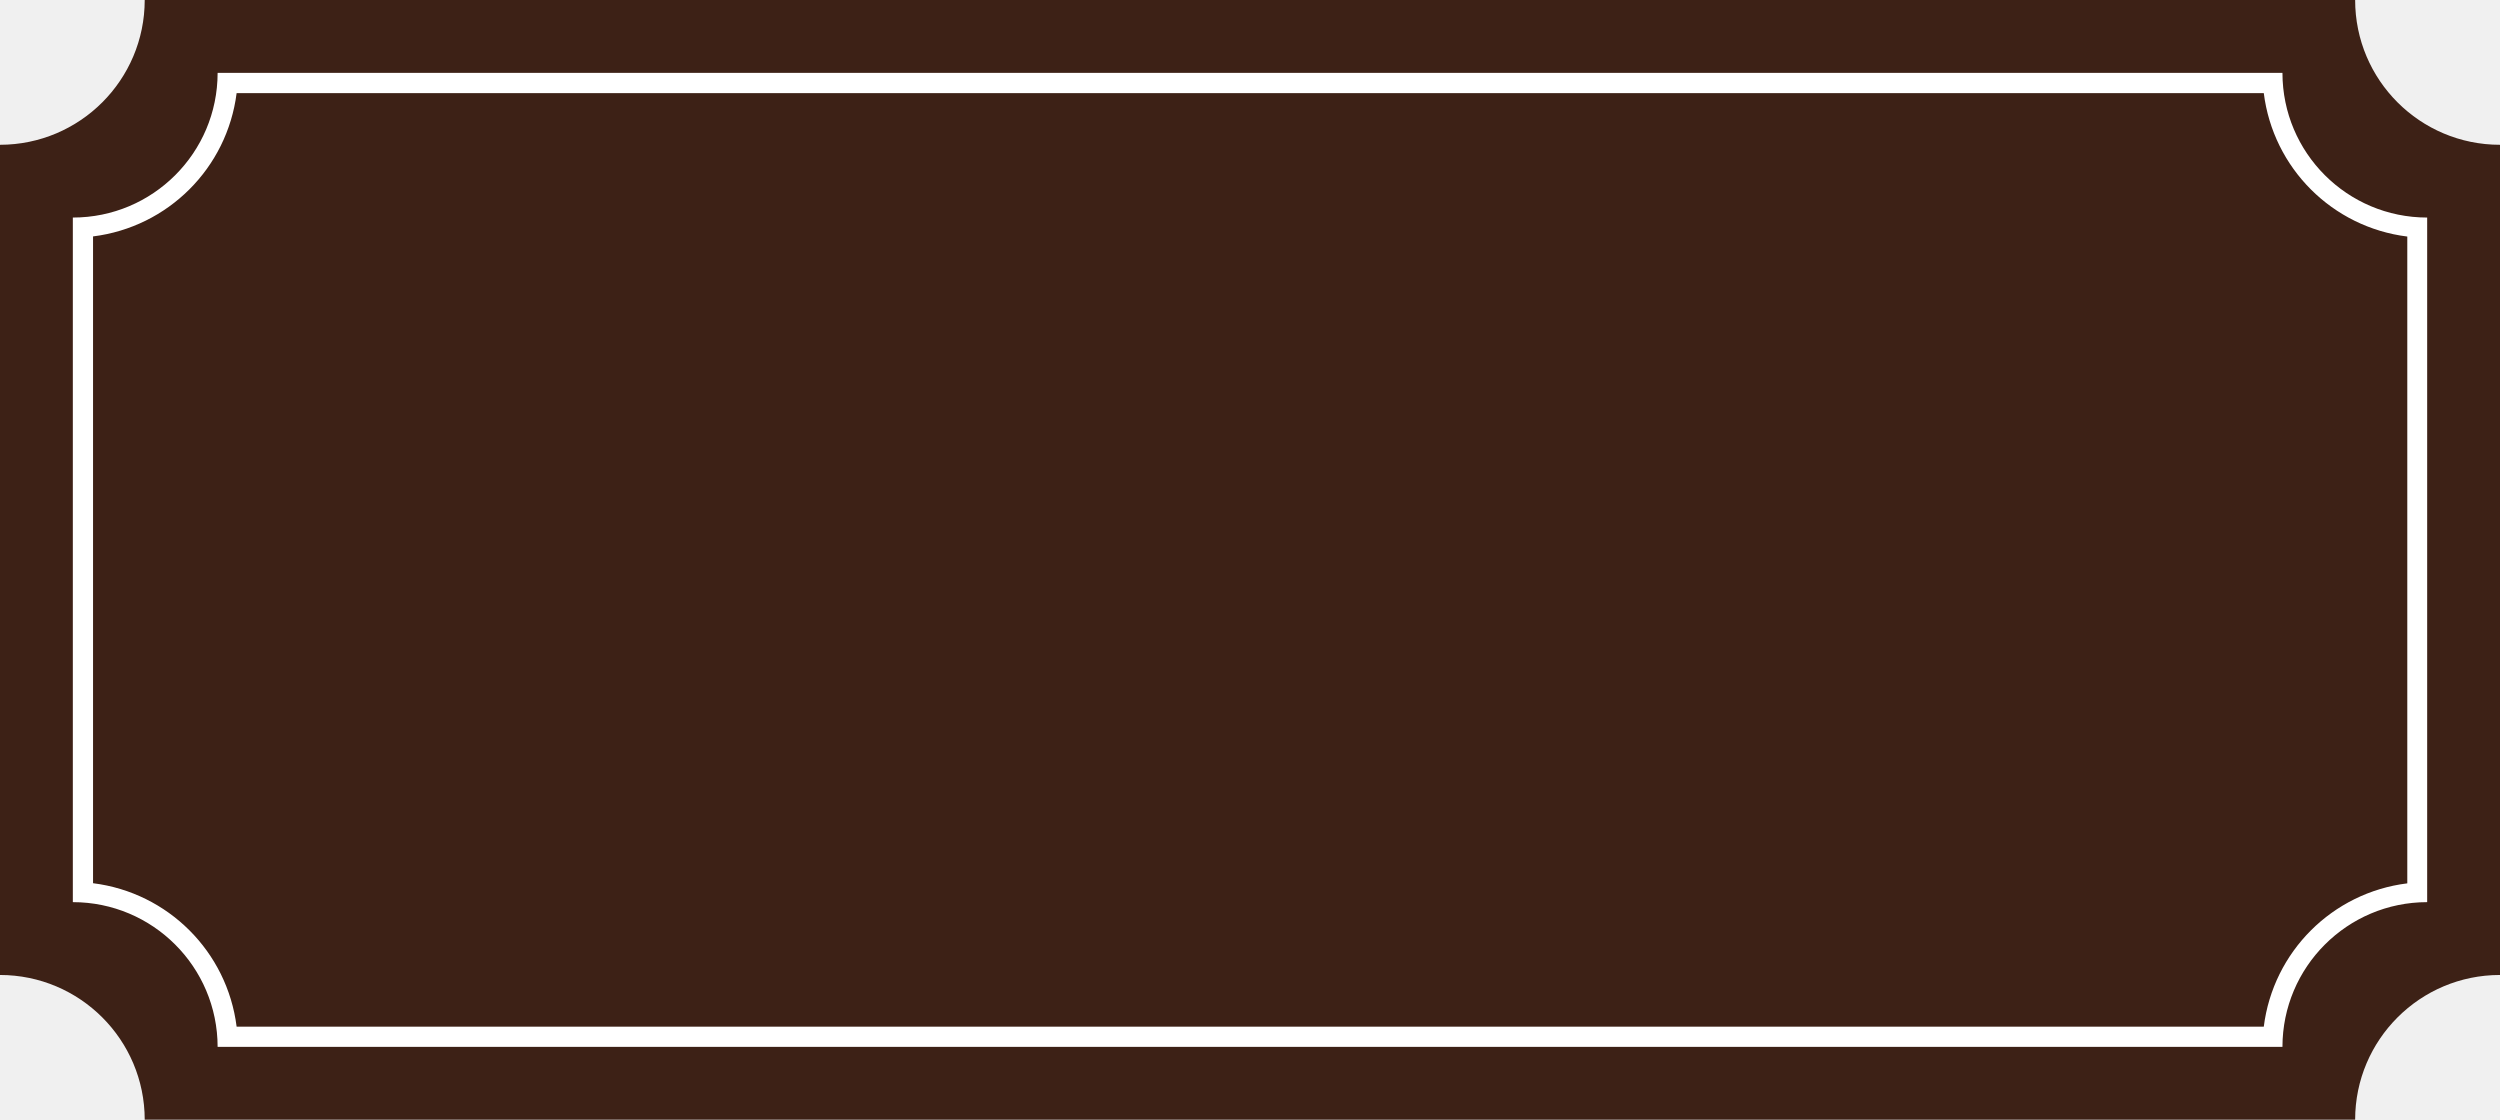
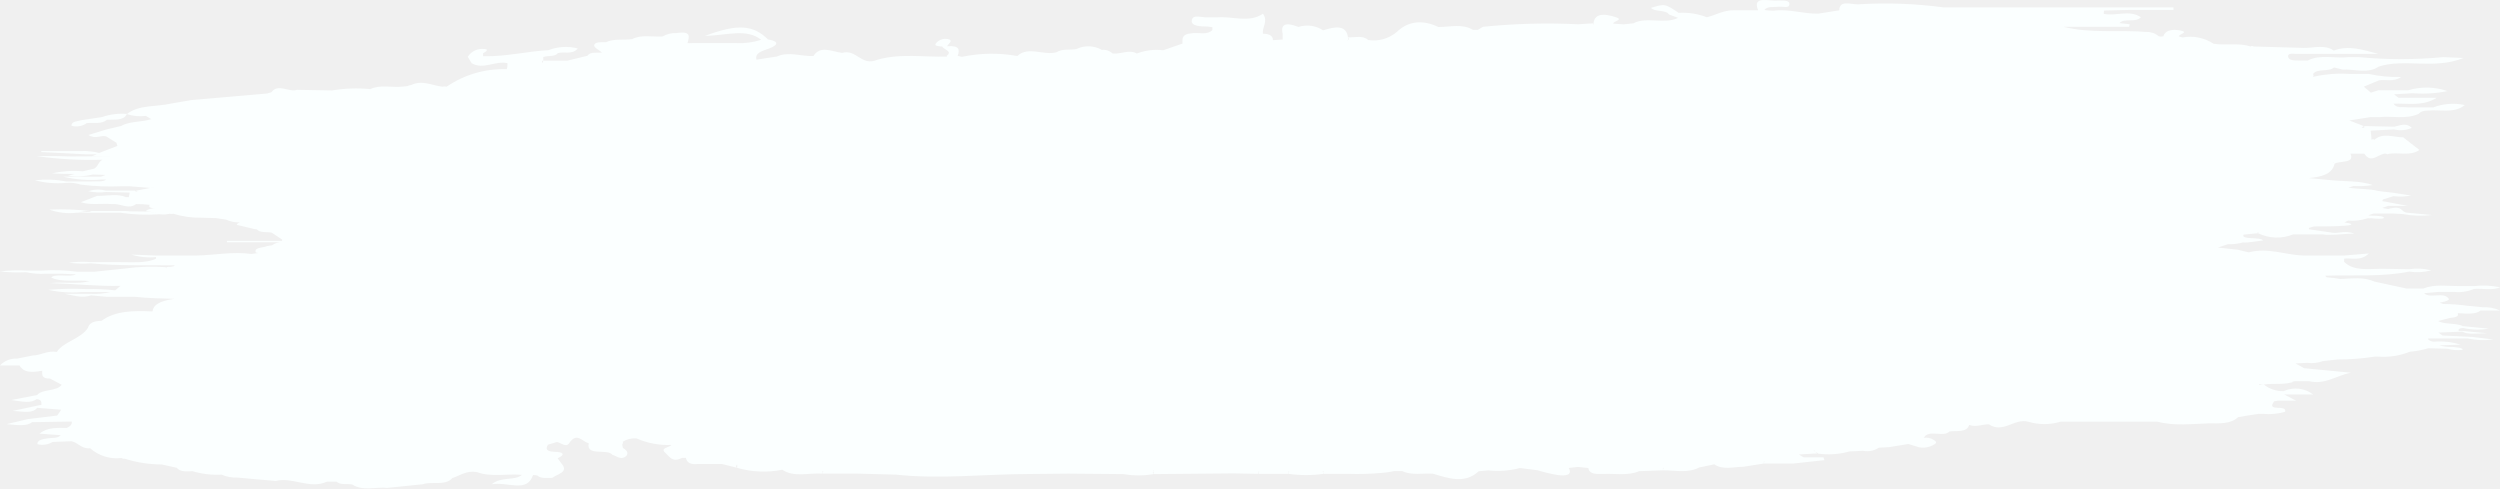
- <svg xmlns="http://www.w3.org/2000/svg" viewBox="0 0 371.06 166.2">
+ <svg xmlns="http://www.w3.org/2000/svg" viewBox="0 0 317.29 62">
  <defs>
-     <style>.cls-1{fill:#3d2116;}.cls-2{fill:#fff;}</style>
+     <style>.cls-1{fill:#fbffff;fill-rule:evenodd;}</style>
  </defs>
  <g id="Capa_2" data-name="Capa 2">
-     <g id="Capa_1-2" data-name="Capa 1">
-       <g id="Capa_1_copia" data-name="Capa 1 copia">
-         <path class="cls-1" d="M371.06,21.49V144.71a21.49,21.49,0,0,0-21.5,21.48H21.48A21.5,21.5,0,0,0,0,144.71V21.49A21.5,21.5,0,0,0,21.48,0H349.56a21.49,21.49,0,0,0,21.49,21.49Z" />
-         <path class="cls-1" d="M33.75,153.88a23,23,0,0,0-21.44-21.43V33.74A23,23,0,0,0,33.75,12.32H337.32a23,23,0,0,0,21.43,21.42v98.71a23,23,0,0,0-21.43,21.43Z" />
-         <path class="cls-2" d="M336,13.82a24.52,24.52,0,0,0,21.3,21.29v96A24.51,24.51,0,0,0,336,152.38H35.12a24.54,24.54,0,0,0-21.31-21.29v-96A24.54,24.54,0,0,0,35.12,13.82H336m2.82-3H32.3A21.48,21.48,0,0,1,10.81,32.29h0V133.9A21.5,21.5,0,0,1,32.3,155.38H338.77a21.5,21.5,0,0,1,21.48-21.48V32.29a21.48,21.48,0,0,1-21.48-21.47Z" />
-       </g>
+     <g id="Capa_2-2" data-name="Capa 2">
+       <path class="cls-1" d="M311.93,39.74h0c1.2.1,2.33.15,2.89-.33h2.47A4.52,4.52,0,0,0,315.1,39l-1.93-.19a23.62,23.62,0,0,0-3.09-.23,3.16,3.16,0,0,0-.44-.16c.4-.13.87-.11,1.19-.44-.62-1.06-2.43,0-3.17-.77l1.79-.16,2,0a5.22,5.22,0,0,0,2.55-.38c1.08-.09,2.21.23,3.31-.2a10.07,10.07,0,0,0-3.32-.16h-1.92c-1.53,0-3.08-.27-4.52.31l-1.89,0h-.23l-4.07-.88c-1.36-.62-2.85-.39-4.32-.33a13.36,13.36,0,0,0-1.61-.2c-.13,0-.27-.07-.3-.22,3.55-.11,7.13.18,10.63-.52a6.82,6.82,0,0,0,2.8-.16,7,7,0,0,0-2.8-.14l-3.43-.06c-1.74,0-3.61.34-4.82-.88v-.41c.94-.11,2.14.35,3.13-.65-1.31.12-2.2.19-3.1.26h-1.37l-3.77,0c-2.34-.05-4.54-1.06-7-.4L284,31.69h0l-2.51-.27,1.27-.43a6.05,6.05,0,0,0,1.9-.22,3.78,3.78,0,0,0,.6,0l1.95-.25c-.2-.48-2.85-.05-2.47-.74.61-.07,1.21-.13,1.83-.18l-.1-.09h.22l-.12.08a5.46,5.46,0,0,0,4.46.16l3.77,0a3.91,3.91,0,0,0,.93.05c.95,0,1.85-.12,3.07-.16-1.15-.41-2,0-2.74-.1l-3-.44h0a.14.14,0,0,1,0-.18l.61-.18c1.33,0,2.7,0,4-.1s.69-.3-.14-.41L298,28a6.36,6.36,0,0,0,2.5-.3,2.06,2.06,0,0,0,.44,0c.58.05,1.53.14,1.61-.05s-.8-.29-1.52-.27a3.23,3.23,0,0,1-.47-.05l.67-.23h2.47l1.27.07a12,12,0,0,0,3.69.12L305.56,27c-1-.08-.45-1-2.49-.47l-.73-.14.77-.26h2.47l-3.24-.61h0a1.39,1.39,0,0,1,.11-.21l1.32-.41a7.53,7.53,0,0,0,2.24-.08l-2.29-.36c-.63-.06-1.26-.14-1.88-.22-1.09-.31-2.61-.22-3.8-.43l.67-.2a11.13,11.13,0,0,0,2.41-.12h0c-1.48-.59-3.77-.43-5.66-.66L293,22.6c1.57-.14,3-.45,3.3-1.84a1.54,1.54,0,0,0-.19-.17h.05l.14.18c.7-.4,2.61,0,2-1.27.6,0,1.19,0,1.77,0,.9,1.4,1.84-.09,2.76,0l.18.08.19-.06c1.28-.2,2.75.31,3.86-.49-.68-.53-1.38-1.06-2.05-1.6-1.23,0-2.6-.64-3.65.31h0l-.19-.08-.19.07c0-.38-.08-.77-.11-1.15l3-.15a3.44,3.44,0,0,0,2.22-.2c-.72-.71-1.48-.3-2.2-.15L300,16c.11.06.12.13,0,.21v.06h0v-.06h-.28A1.59,1.59,0,0,1,300,16c-.62-.23-1.22-.47-1.83-.71.88-.14,1.77-.27,2.64-.42h0l1.07,0c1.7-.19,3.51.32,5.1-.43h0c.42-.51,1.2-.37,1.84-.44,1.37,0,2.85.28,4-.67a7.09,7.09,0,0,0-4,.3l-3.2,0c-.65-.1-1.5.16-1.83-.48a4.58,4.58,0,0,0,.63,0c1.55,0,3.21.28,4.83-.74h-4.83c-.2-.14-.39-.28-.58-.44l2.4-.14a15.65,15.65,0,0,0,4.39-.27,8.14,8.14,0,0,0-5-.1h-3.8l-.92.3L300,11l1.95-.81c.84-.13,1.8.25,2.8-.42a17.58,17.58,0,0,1-4.15-.39l-2.46,0a16,16,0,0,0-4.39.33l-.19.07a.35.35,0,0,0,0-.39c.55-.75,2-.22,2.66-.83l1.09.27c1.54-.08,3.22.57,4.59-.38,3.26-1.06,7.05.41,10.76-1.09l-2.59-.11a56.25,56.25,0,0,1-10.7,0l-1.27,0c-1.73.21-3.6-.4-5.21.43h-1.18c-.52,0-1.2,0-1.3-.45-.12-.56.65-.39,1.07-.39,3.47,0,6.91,0,10.38,0-1.89-.49-3.75-1.15-5.67-.42-1.13-.81-2.55-.31-3.84-.34L286,5.9a.31.31,0,0,0-.38,0h0c-1.49-.5-3.15-.1-4.69-.35a5.37,5.37,0,0,0-3.92-.8h0a2.42,2.42,0,0,1-.48-.13c0-.28,1.14-.49.43-.69s-2.1-.32-2.4.68a1.26,1.26,0,0,1-.58,0,2.18,2.18,0,0,0-1.5-.55c-3.52-.3-7.16.22-10.59-.66h8.32a3,3,0,0,1,.08-.32L269,2.93c.6-.68,2.05,0,2.71-.74-1.43-1-3.2-.1-4.71-.43,0-.14,0-.29.05-.42l3.15-.08h5.65V.94h-5.65l-7.52,0h0l-4,0h-12A55.6,55.6,0,0,0,235.81.55c-1,0-2.35-.56-2.38.76-.89.13-1.76.29-2.65.42-1.92.05-3.74-.64-5.71-.37-.39,0-.77-.05-1.15-.09.39-.5,1.13-.34,1.76-.41s1.37.26,1.42-.31-.8-.46-1.41-.48c-1.15.12-3.34-.69-2.56,1.23l-3.1,0h0c-1.32,0-2.26.61-3.41.89a8.49,8.49,0,0,0-3.57-.56C211.3.46,211.3.46,209.53,1c.54.56,1.86.19,2.3.84l1.15.43c-1.72.85-4-.2-5.68.69l-1.24.13L204.75,3c-.07-.32,1.4-.47.31-.82s-2.66-.69-2.83.79a.47.47,0,0,1,.1.1h-.18l.08-.11-1.95.12a80.89,80.89,0,0,0-12.06.32l-.66.39h0l-.62,0c-1.33-.82-2.89-.36-4.38-.36-2.1-1-3.91-.72-5.31.65a4.54,4.54,0,0,1-3.6,1c-.7-.64-1.69-.3-2.57-.34v.42a.08.08,0,0,0-.06,0c.15-.12.21-.26.06-.4-.2-1.62-1.59-1.41-3.16-.91a3.64,3.64,0,0,0-3.13-.43c-1.56-.61-2.3-.41-2,.87l0,.73-1.23.08c0-.54-.45-.82-1.27-.82-.15-.79.7-1.57,0-2.54-1.74,1.2-3.82.31-5.78.46-.42,0-.85,0-1.25,0-.69.06-1.84-.44-2,.35s1.1.8,2,.82a6,6,0,0,1,.61.08h0v.37c-.7.69-1.79.25-2.67.41-1.26.1-1.13.72-1.12,1.3l-2.45.85h0a7,7,0,0,0-3.34.41c-1-.54-2,.09-2.94,0l-.07,0h0l-.07,0a1.75,1.75,0,0,0-1.37-.46h0a3.47,3.47,0,0,0-3.24-.1c-.82.14-1.77-.07-2.49.39-1.58.49-3.59-.83-5,.49a18.16,18.16,0,0,0-7,.1c-.19,0-.38-.1-.57-.13.3-.76.22-1.34-1.32-1.21.09-.3.76-.65.24-.87a1.58,1.58,0,0,0-1.56.37c-.53.52.24.47.68.54.22.39,1.37.59.56,1.19l.06.08c-3,.09-6-.44-8.9.42-2,.83-2.59-1.41-4.43-.89-1.29-.16-2.75-1-3.63.4-1.55.07-3.13-.62-4.67.07-.86.12-1.72.26-2.56.4h0c-.24-.87.69-1.09,1.61-1.43s1.51-.86-.16-1.15c-1.86-1.85-3.85-2-8-.44,2.78-.06,5.26-1,7.15.49a8.81,8.81,0,0,1-3.15.42H91.66l-3.89,0h0a2.83,2.83,0,0,1-.51,0c.18-.74.57-1.58-1.4-1.27h0a3.11,3.11,0,0,0-1.77.43c-1.3.08-2.68-.28-3.87.34-1.1.14-2.31-.09-3.32.39h0c-.58,0-1.43-.09-1.49.41,0,.28.64.6,1,.9-.65.08-1.46-.16-1.86.41L72,7.7l-3.13,0c-.13.09-.07.2,0,.3h0a1.67,1.67,0,0,0,.08-.3c0-.15,0-.31,0-.46.59-.22,1.46,0,1.86-.5.75-.23,1.84.25,2.52-.59a6.09,6.09,0,0,0-3.73.22c-2.78.14-5.45.85-8.29.76a2.19,2.19,0,0,1,0-.36h0c.36-.22.93-.57-.1-.56a2.12,2.12,0,0,0-1.84,1l.49.81c1.5.88,3-.36,4.55,0,0,.25,0,.51-.09.76A12.75,12.75,0,0,0,56.69,11h0a1.43,1.43,0,0,0-.55,0c-1.3-.14-2.53-.88-3.94-.22a2.07,2.07,0,0,0-.5.15h0L51,11c-1.32.13-2.74-.29-4,.31a18.36,18.36,0,0,0-4.86.17l-4.44-.08c-1,.36-2.41-.86-3.26.31a4.58,4.58,0,0,0-.56.16l-9.58.83h0l-2.52.43c-1.88.45-4.17.14-5.64,1.33a7.76,7.76,0,0,0-3.2.4l-2.53.38c-.53.17-1.35.11-1.34.72a2.27,2.27,0,0,0,1.95-.34c.88-.07,1.87.16,2.55-.42,1-.05,2.1.15,2.53-.72h0a5.45,5.45,0,0,0,2.42.23l.68.41c-1.2.41-2.71.23-3.8.86l-1.89.45-2.29.7c.89.58,1.57,0,2.24.17l1.32.82.12.4-2.31.89a8.41,8.41,0,0,0-2.35-.24h-5l0,.13c1.9.09,3.78.18,5.67.29l1.38,0-.59.22h2.47l.05,0c-2.36,0-4.7.11-7,0l-2.59,0a48.22,48.22,0,0,0,8.39.46c-.58.21-.58,1.08-1.26,1.18-.35.08-.86.19-1.24.29A12.83,12.83,0,0,0,6.61,22c1.08.08,2,.07,2.89.08l-.87.21a8.15,8.15,0,0,0,3.14-.14l1.63.05-.57.22H8a15.34,15.34,0,0,0,4.83.37l.62,0c-.32.32-1.18.19-1.83.24H8.42a13.4,13.4,0,0,0-4-.15,11.58,11.58,0,0,0,4,.33,4.84,4.84,0,0,1,1.84.22,29.6,29.6,0,0,0,5.1.21l1.07,0h0l2.65.21.47-.05h0c-.14.05-.33,0-.47.05l-1.83.35a1.73,1.73,0,0,1,.24.1h-.28v0h0v0c-.07-.05-.06-.08,0-.11l-3.79,0a3.79,3.79,0,0,0-2.21.08,6.67,6.67,0,0,0,2.24.1l3,.07c0,.19-.07.38-.1.58l-.2,0-.18,0h0c-1-.48-2.42-.14-3.64-.16l-2.06.8c1.1.4,2.59.14,3.87.24l.19,0,.18,0c.92,0,1.85.69,2.76,0A12.49,12.49,0,0,1,19,26c-.24.34.23.42.84.47a1.77,1.77,0,0,0-1.37.32,9.42,9.42,0,0,1,1.78.38c-1.46-.53-3-.23-4.28-.39H12.8l-1.19,0A6.31,6.31,0,0,0,9.8,27c.53-.13,1.36,0,1.81-.2a32.92,32.92,0,0,0-5.35-.2A7.53,7.53,0,0,0,9.7,27h3.1c.83,0,1.65,0,2.47,0a23.4,23.4,0,0,0,5,.19,3.61,3.61,0,0,0,1.27-.06,1.28,1.28,0,0,0,.47,0,11.31,11.31,0,0,0,3.52.5l1.86.05,1.29.19a3.73,3.73,0,0,0,1.75.35c-.16.08-.33.14-.38.32L32,29a1.61,1.61,0,0,0,.58.1c.44.5,1.26.29,1.91.43l1.31.87a.47.47,0,0,0,0,.17h-7a1.1,1.1,0,0,0,0,.18h7.08v0a2,2,0,0,0-1.37.39c-.2,0-.39.07-.6.09-.53.22-1.62.17-1.47.72,0,.15.22.13.34.16l-.9.12c-2.42-.33-4.64.17-7,.2H19.77l-3.11-.12a8,8,0,0,0,3.14.32c0,.06,0,.14,0,.2-1.23.61-3.1.43-4.82.44l-3.43,0h0a13.23,13.23,0,0,0-2.81.07,13.93,13.93,0,0,0,2.81.08c3.49.35,7.08.21,10.63.26-.12.23-.78.16-1.16.23a1.16,1.16,0,0,0,.11.16h0c0-.06.07-.12-.09-.16a24.58,24.58,0,0,0-5.09.16c-1.35.13-2.69.27-4,.42h-.24l-1.9,0h0a22.44,22.44,0,0,0-4.51-.15H3.32A19.45,19.45,0,0,0,0,34.45a20.33,20.33,0,0,0,3.3.1,9.52,9.52,0,0,0,2.55.19h2l1.79.08c-.73.41-2.56-.15-3.15.39,1.19.65,3.25.3,4.88.46-1.41.43-3.21.07-5,.26,3.13.09,6,.42,8.92.35h0l-.67.57A25.91,25.91,0,0,0,11,36.69a38.84,38.84,0,0,0-4.89.09,14.11,14.11,0,0,0,4.24.29c1.22,0,2.43,0,3.65,0h0a8.49,8.49,0,0,1-2.43.22H8.21c1.45.27,2.22.56,3.35.2.66.06,1.32.11,2,.18,1.2,0,2.39,0,3.59,0,1.64.18,3.35.21,5.07.26l-.1,0c-1.16.18-2.64.47-2.76,1.59h-.07s0,0,0,0c-2.34-.09-4.65-.1-6.41,1.2-.92,0-1.55.25-1.72.89C10.29,43,8,43.39,7.21,44.67c-1.15-.22-2,.43-3.09.45l-1.93.39A2.8,2.8,0,0,0,0,46.38H2.48c.56,1,1.69.88,2.88.67h0c0,.5-.14,1,1,1l1.47.78c-.62.88-2.44.5-3.12,1.31l-3.27.63C3,51,3.9,51.2,4.66,50.65c.66.08.6.43.59.75a1.76,1.76,0,0,0-.45.07l-3.19.68c1.53.1,2.51.34,3.11-.39L7.77,52h0l-.51.74-3.72.45-2.71.64c1.63.15,2.54.27,3.25-.25l4.4-.07.63,0c.05.36-.2.61-.64.8-1.21,0-2.44-.11-3.46.73l2.7.19c-.4.45-1.12.31-1.7.41s-1.27.16-1.27.73a2.51,2.51,0,0,0,1.94-.28L9.1,56c.87.21,1.25,1,2.34.89h0a5.11,5.11,0,0,0,4,1.24l.18.09h.22a15.84,15.84,0,0,0,4.71.73l1.88.42c.47.56,1.27.46,2,.43a10.84,10.84,0,0,0,3.7.44,4.42,4.42,0,0,0,2,.37c1.63.15,3.24.3,4.87.43,2.18-.54,4.3,1.1,6.5.09l1.22,0c.5.47,1.32.21,2,.37,1.33.86,3,.27,4.44.42l4.48-.46c1.18-.41,2.87.24,3.76-.78h0c1-.33,1.81-1,3.15-.76,1.81.68,3.79.16,5.68.35-.87.78-2.61.17-3.83,1.19,2.07-.35,4.48,1.15,5.25-1.17a2.35,2.35,0,0,1,.54.06h0c.5.44,1.24.29,1.9.3.62-.48,2-.7,1.3-1.65l-.62-.84c1.07-.5.68-.79-.36-.82s-1.21-.34-.87-.9c.4-.11.78-.23,1.16-.35.51.14,1.16.73,1.53.16,1-1.48,1.68-.16,2.49,0-.37,1.72,2.38.64,3,1.47.51.15,1,.62,1.56.3s.42-.82-.23-1.17h0c0-.14-.06-.28-.08-.42a.46.46,0,0,0,.08-.37,2.74,2.74,0,0,1,1.75-.41,10,10,0,0,0,4.41.82c-.22.35-1.55.34-.72,1.05.55.48.85,1.21,2.07.59l.24,0h.25c.11.6.59.88,1.5.78h3.09q1,.26,1.92.48c0-.14,0-.3,0-.44h0c-.11.15-.22.3,0,.45a12.14,12.14,0,0,0,5.72.24c1.52,1,3.39.37,5.1.49a1.54,1.54,0,0,0,0-.3h.13c-.06.1-.17.19-.09.3l4.48,0,4.82.13c5.58.6,11.17-.06,16.75-.08l5.11-.05,7,.06a11.19,11.19,0,0,0,3.83,0c0-.15,0-.3-.06-.45h.09c-.1.15-.21.3,0,.45l10.14-.09,3.17.06,0-.36h.08c-.05.12-.23.21-.11.36l3.82,0v-.37h.09c-.07.12-.23.23-.09.37a16,16,0,0,0,4.43,0c.11-.12-.06-.23-.12-.34h.11c0,.11,0,.24,0,.34h3.15a35,35,0,0,0,4.35-.13,8.46,8.46,0,0,0,1.46-.22l1.06,0c1.19.58,2.59.24,3.89.33h0c2,.6,4.05,1.32,5.8-.31l1.23-.11a10.91,10.91,0,0,0,4-.3l2.23.28h0a20.43,20.43,0,0,0,2.57.61c.93.12,1.92.07,1.4-.9l1.18-.13,1.31.14c.12.83,1.05.76,1.94.75,1.5-.06,3.1.25,4.5-.35h0l3.05-.11a.76.76,0,0,0-.05-.3h.11c-.05.1-.14.2-.06.3,1.54,0,3.16.39,4.58-.36h0l1.91-.4c1.09.75,2.43.32,3.69.31h0l2.6-.41v-.26h.08c0,.08-.16.16-.08.26l3.74,0,3.93-.43c0-.12-.07-.23-.1-.36h-2.52l-.61-.36,2.44-.14-.57-.36s.09,0,.11,0c.13.15.2.31.46.39a9.71,9.71,0,0,0,4-.28c.56,0,1.14-.06,1.71-.08a2.63,2.63,0,0,0,2-.39l1.3-.07,2.45-.4h0c.46.15.92.27,1.37.42a2.71,2.71,0,0,0,1.89-.35c.34-.17.35-.36,0-.56a1.75,1.75,0,0,0-1.3-.29c.6-1.14,2.5,0,3.25-.81h0c1-.12,2.21.16,2.51-.83.85.32,1.65-.08,2.49-.08h0c1.85,1.21,3.2-.79,5-.33a7.1,7.1,0,0,0,4.11,0H273.8c2.14.56,4.34.28,6.53.21,1.36,0,2.79.11,3.72-.79,0,0,0,0,0,0h0c.85-.14,1.71-.29,2.58-.41.22,0,.42,0,.63,0a7.48,7.48,0,0,0,2.76-.27c.29-1-2.51.09-1.38-1.33l.49-.08h2.28l-1.52-.79h3.68a3.65,3.65,0,0,0-3.73-.42,3.79,3.79,0,0,1-2.52-.84.88.88,0,0,0-.58.06.61.61,0,0,1,0-.13,2.37,2.37,0,0,1,.61.07c1.3-.19,2.72.11,3.95-.42a.69.69,0,0,1-.47,0s0,0,.05,0h0l.42,0,1.75,0c2.06.47,3.37-.68,5.3-1.08l-5.93-.57a12.16,12.16,0,0,0-1.08-.59c.48-.06,1-.05,1.47-.09h0a4.21,4.21,0,0,0,2-.22l1.89-.21a29.7,29.7,0,0,0,4.71-.36h.22l.17,0a9,9,0,0,0,4.05-.62,11.21,11.21,0,0,0,2.34-.44l2.43.06a4.8,4.8,0,0,0,1.93.14c0-.29-.72-.29-1.27-.37a5.47,5.47,0,0,1-1.7-.2l2.7-.09a8.87,8.87,0,0,0-3.46-.37c-.44-.1-.69-.23-.65-.41l.64,0,4.4,0a9.28,9.28,0,0,0,3.24.12l-2.7-.32L310,42.58l-.52-.37,3.05-.12c.61.37,1.57.25,3.1.2L312.49,42l-.46,0c0-.16-.06-.33.6-.37a8.24,8.24,0,0,0,3.21.08l-3.27-.32c-.67-.4-2.51-.21-3.12-.65l1.47-.39C312.06,40.26,312,40,311.93,39.74Z" />
    </g>
  </g>
</svg>
